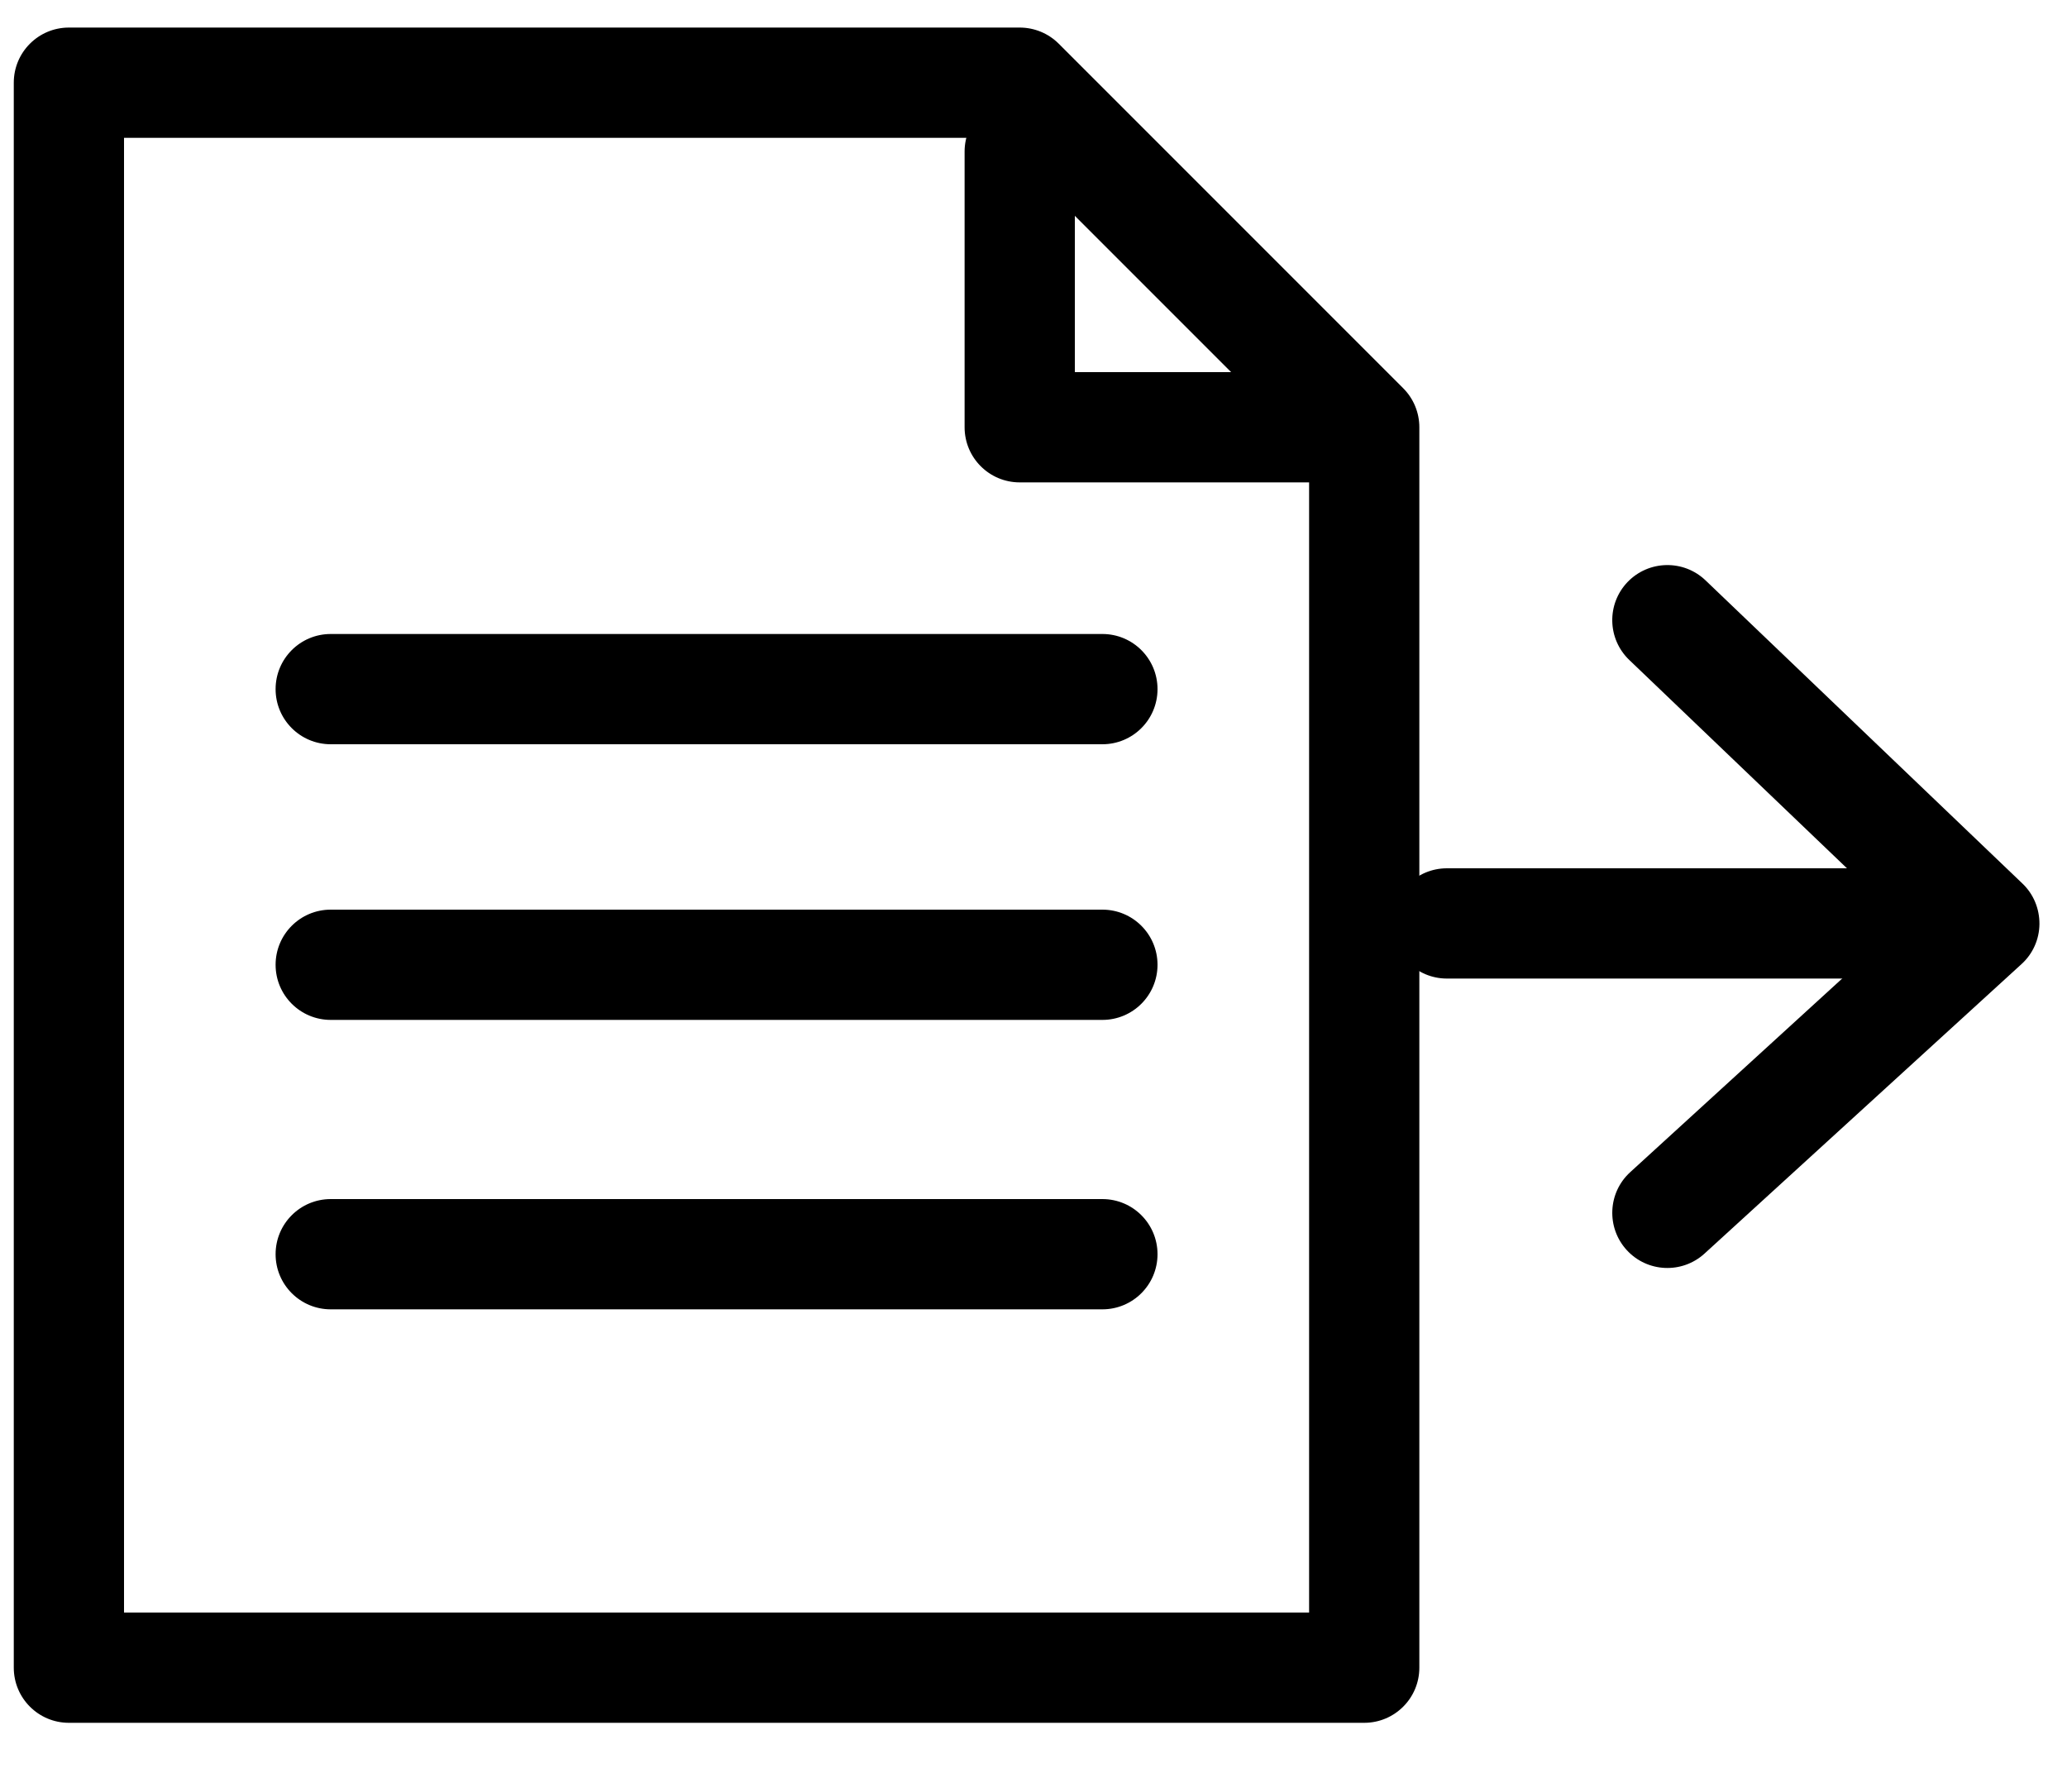
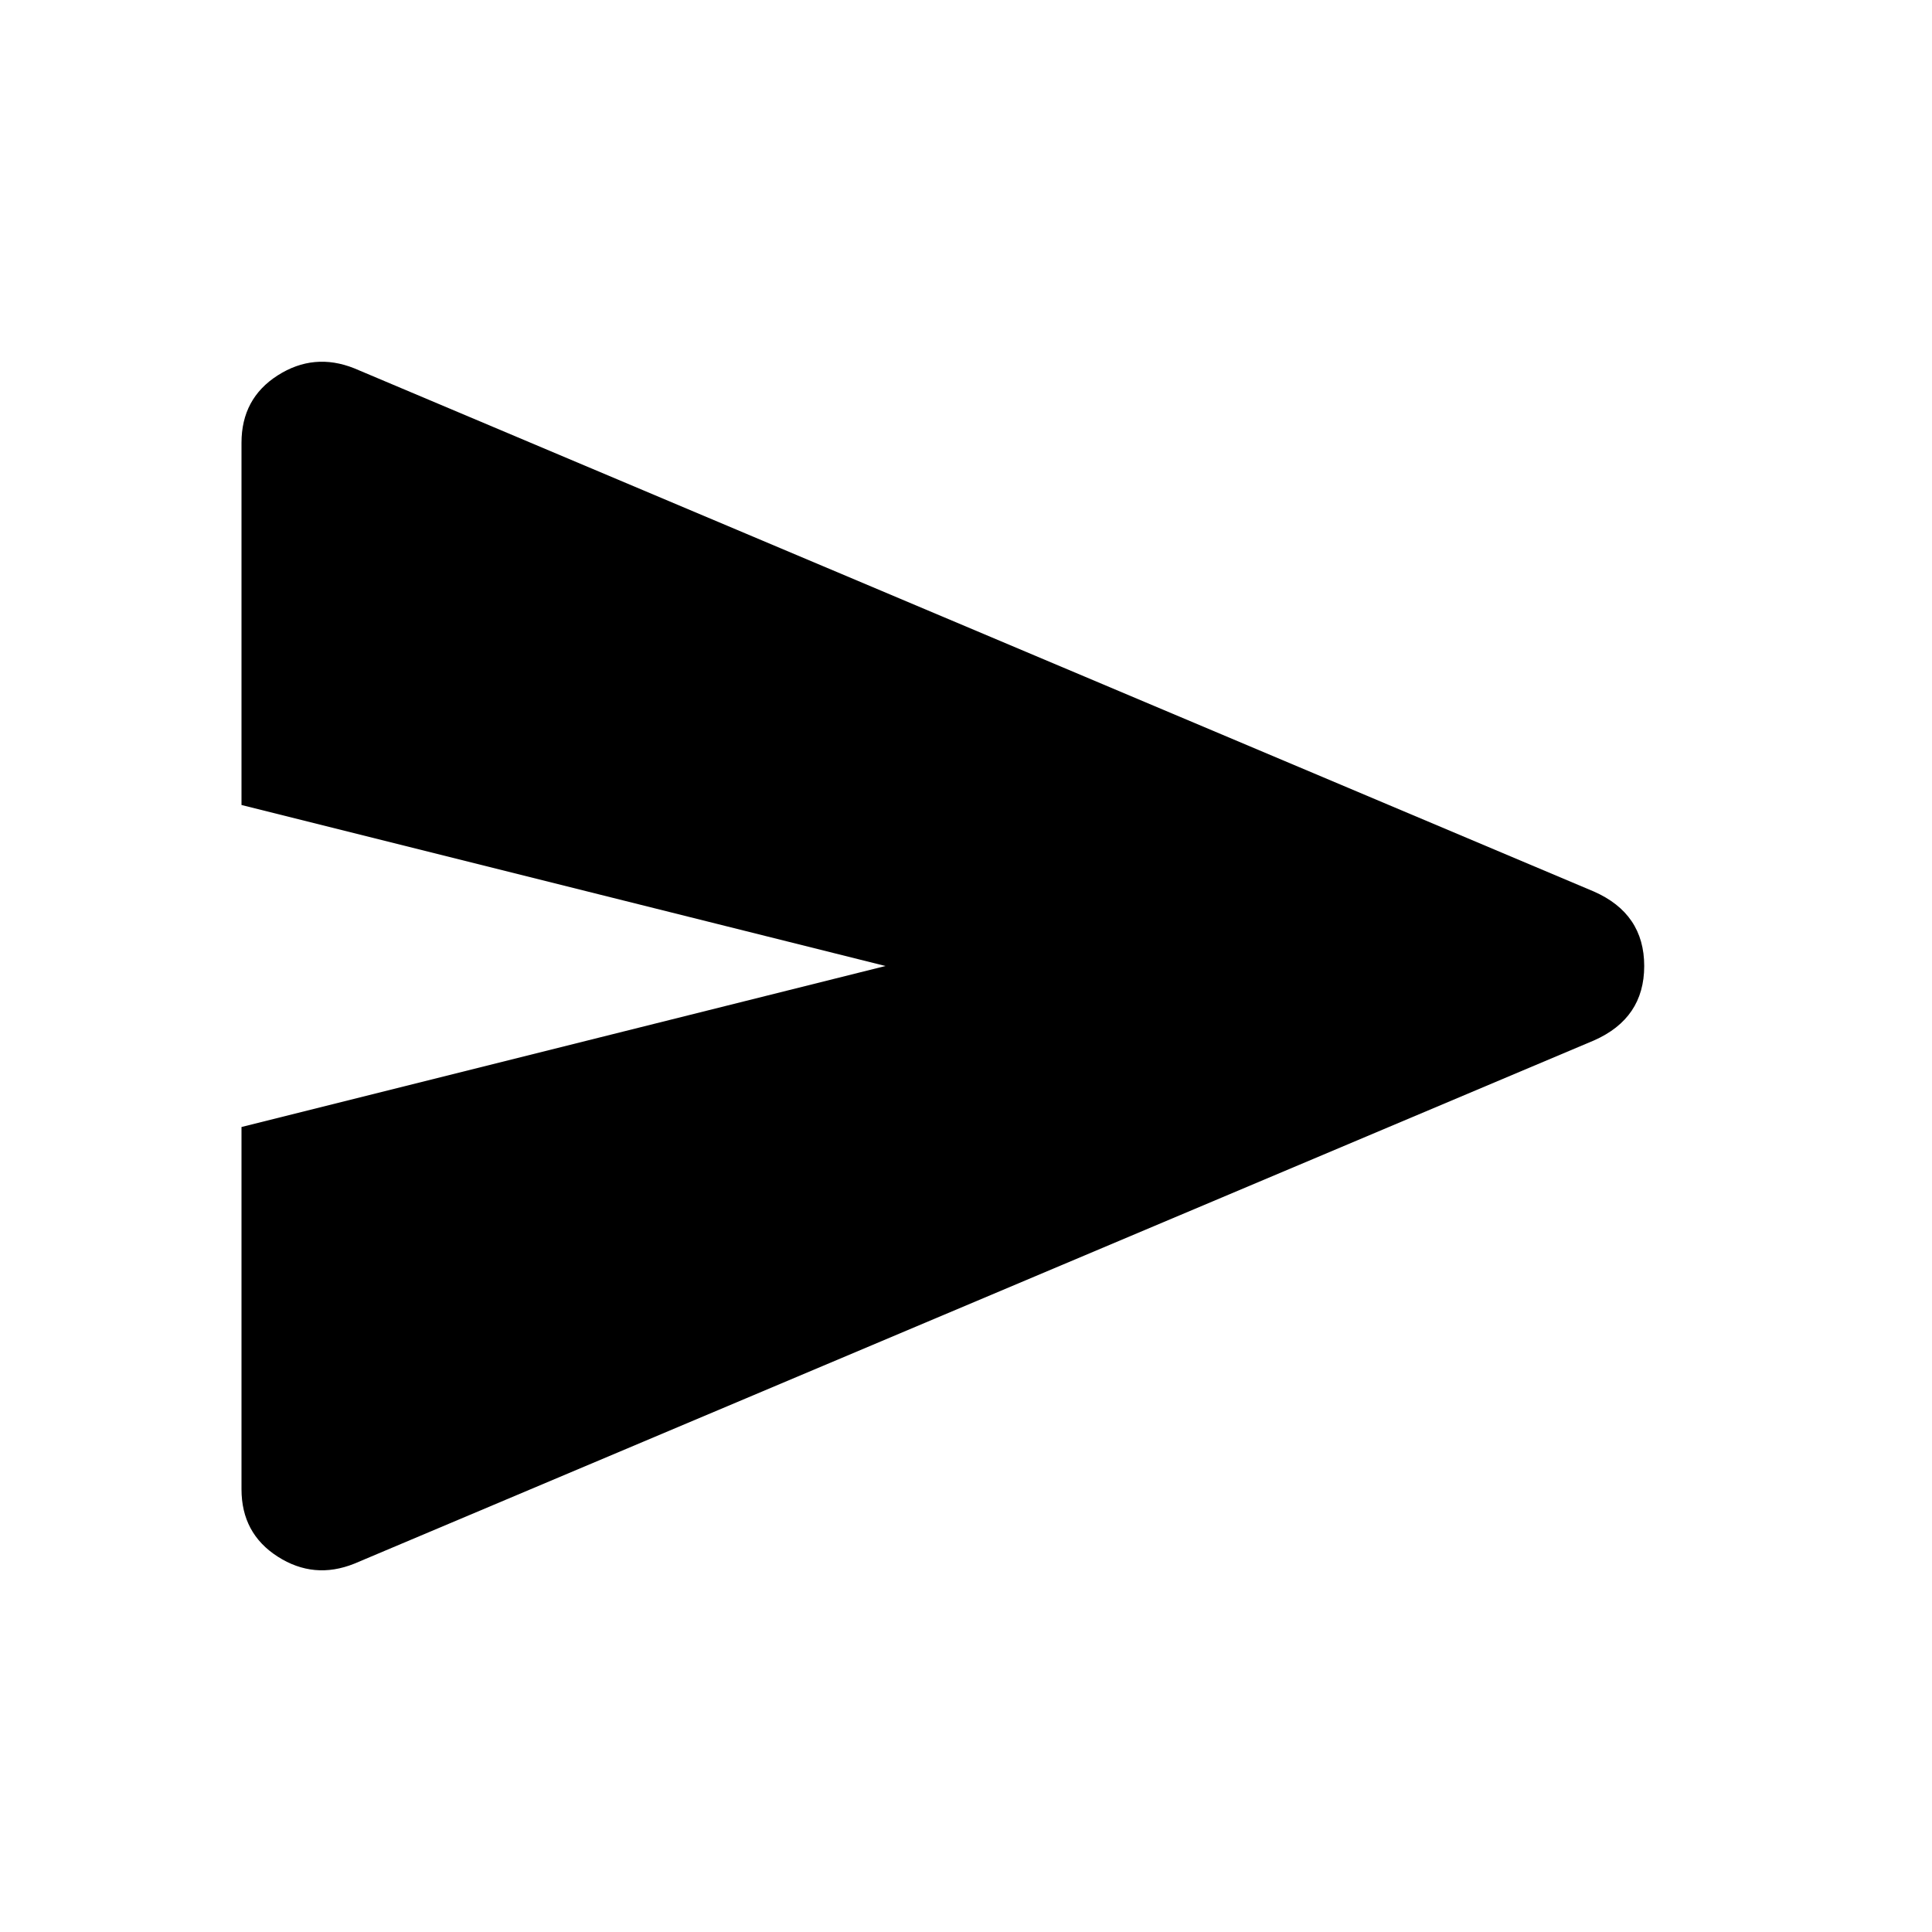
- <svg xmlns="http://www.w3.org/2000/svg" width="15" height="13" viewBox="0 0 15 13" fill="none">
-   <path d="M0.1 0.6C0.1 0.379 0.279 0.2 0.5 0.2H7.4C7.506 0.2 7.608 0.242 7.683 0.317L10.183 2.817C10.258 2.892 10.3 2.994 10.3 3.1V12.1C10.3 12.321 10.121 12.5 9.9 12.5H0.5C0.279 12.5 0.1 12.321 0.1 12.1V0.6ZM0.9 1V11.7H9.5V3.266L7.234 1H0.9Z" fill="black" />
-   <path d="M7.4 0.7C7.621 0.7 7.8 0.879 7.8 1.1V2.7H9.5C9.721 2.7 9.9 2.879 9.9 3.1C9.9 3.321 9.721 3.5 9.5 3.5H7.4C7.179 3.5 7 3.321 7 3.1V1.1C7 0.879 7.179 0.7 7.4 0.7Z" fill="black" />
-   <path d="M10.1 6.7C10.1 6.479 10.279 6.3 10.5 6.3H14C14.221 6.3 14.4 6.479 14.4 6.7C14.4 6.921 14.221 7.1 14 7.1H10.5C10.279 7.1 10.1 6.921 10.1 6.7Z" fill="black" />
-   <path d="M11.811 4.223C11.964 4.064 12.217 4.058 12.377 4.211L14.677 6.411C14.757 6.487 14.801 6.594 14.8 6.705C14.799 6.815 14.752 6.921 14.67 6.995L12.37 9.095C12.207 9.244 11.954 9.233 11.805 9.07C11.656 8.907 11.667 8.654 11.83 8.505L13.814 6.693L11.824 4.789C11.664 4.636 11.658 4.383 11.811 4.223Z" fill="black" />
-   <path d="M2 5C2 4.779 2.179 4.6 2.4 4.6H8C8.221 4.6 8.4 4.779 8.4 5C8.4 5.221 8.221 5.4 8 5.4H2.4C2.179 5.4 2 5.221 2 5Z" fill="black" />
-   <path d="M2 7C2 6.779 2.179 6.6 2.4 6.6H8C8.221 6.6 8.4 6.779 8.4 7C8.4 7.221 8.221 7.4 8 7.4H2.4C2.179 7.4 2 7.221 2 7Z" fill="black" />
-   <path d="M2 9.1C2 8.879 2.179 8.7 2.4 8.7H8C8.221 8.7 8.4 8.879 8.4 9.1C8.4 9.321 8.221 9.5 8 9.5H2.4C2.179 9.5 2 9.321 2 9.1Z" fill="black" />
+ <svg xmlns="http://www.w3.org/2000/svg" width="1em" height="1em" viewBox="0 0 24 24">
+   <path fill="currentColor" d="M4.4 19.425q-.5.2-.95-.088T3 18.5V14l8-2l-8-2V5.5q0-.55.45-.837t.95-.088l15.4 6.5q.625.275.625.925t-.625.925z" />
</svg>
